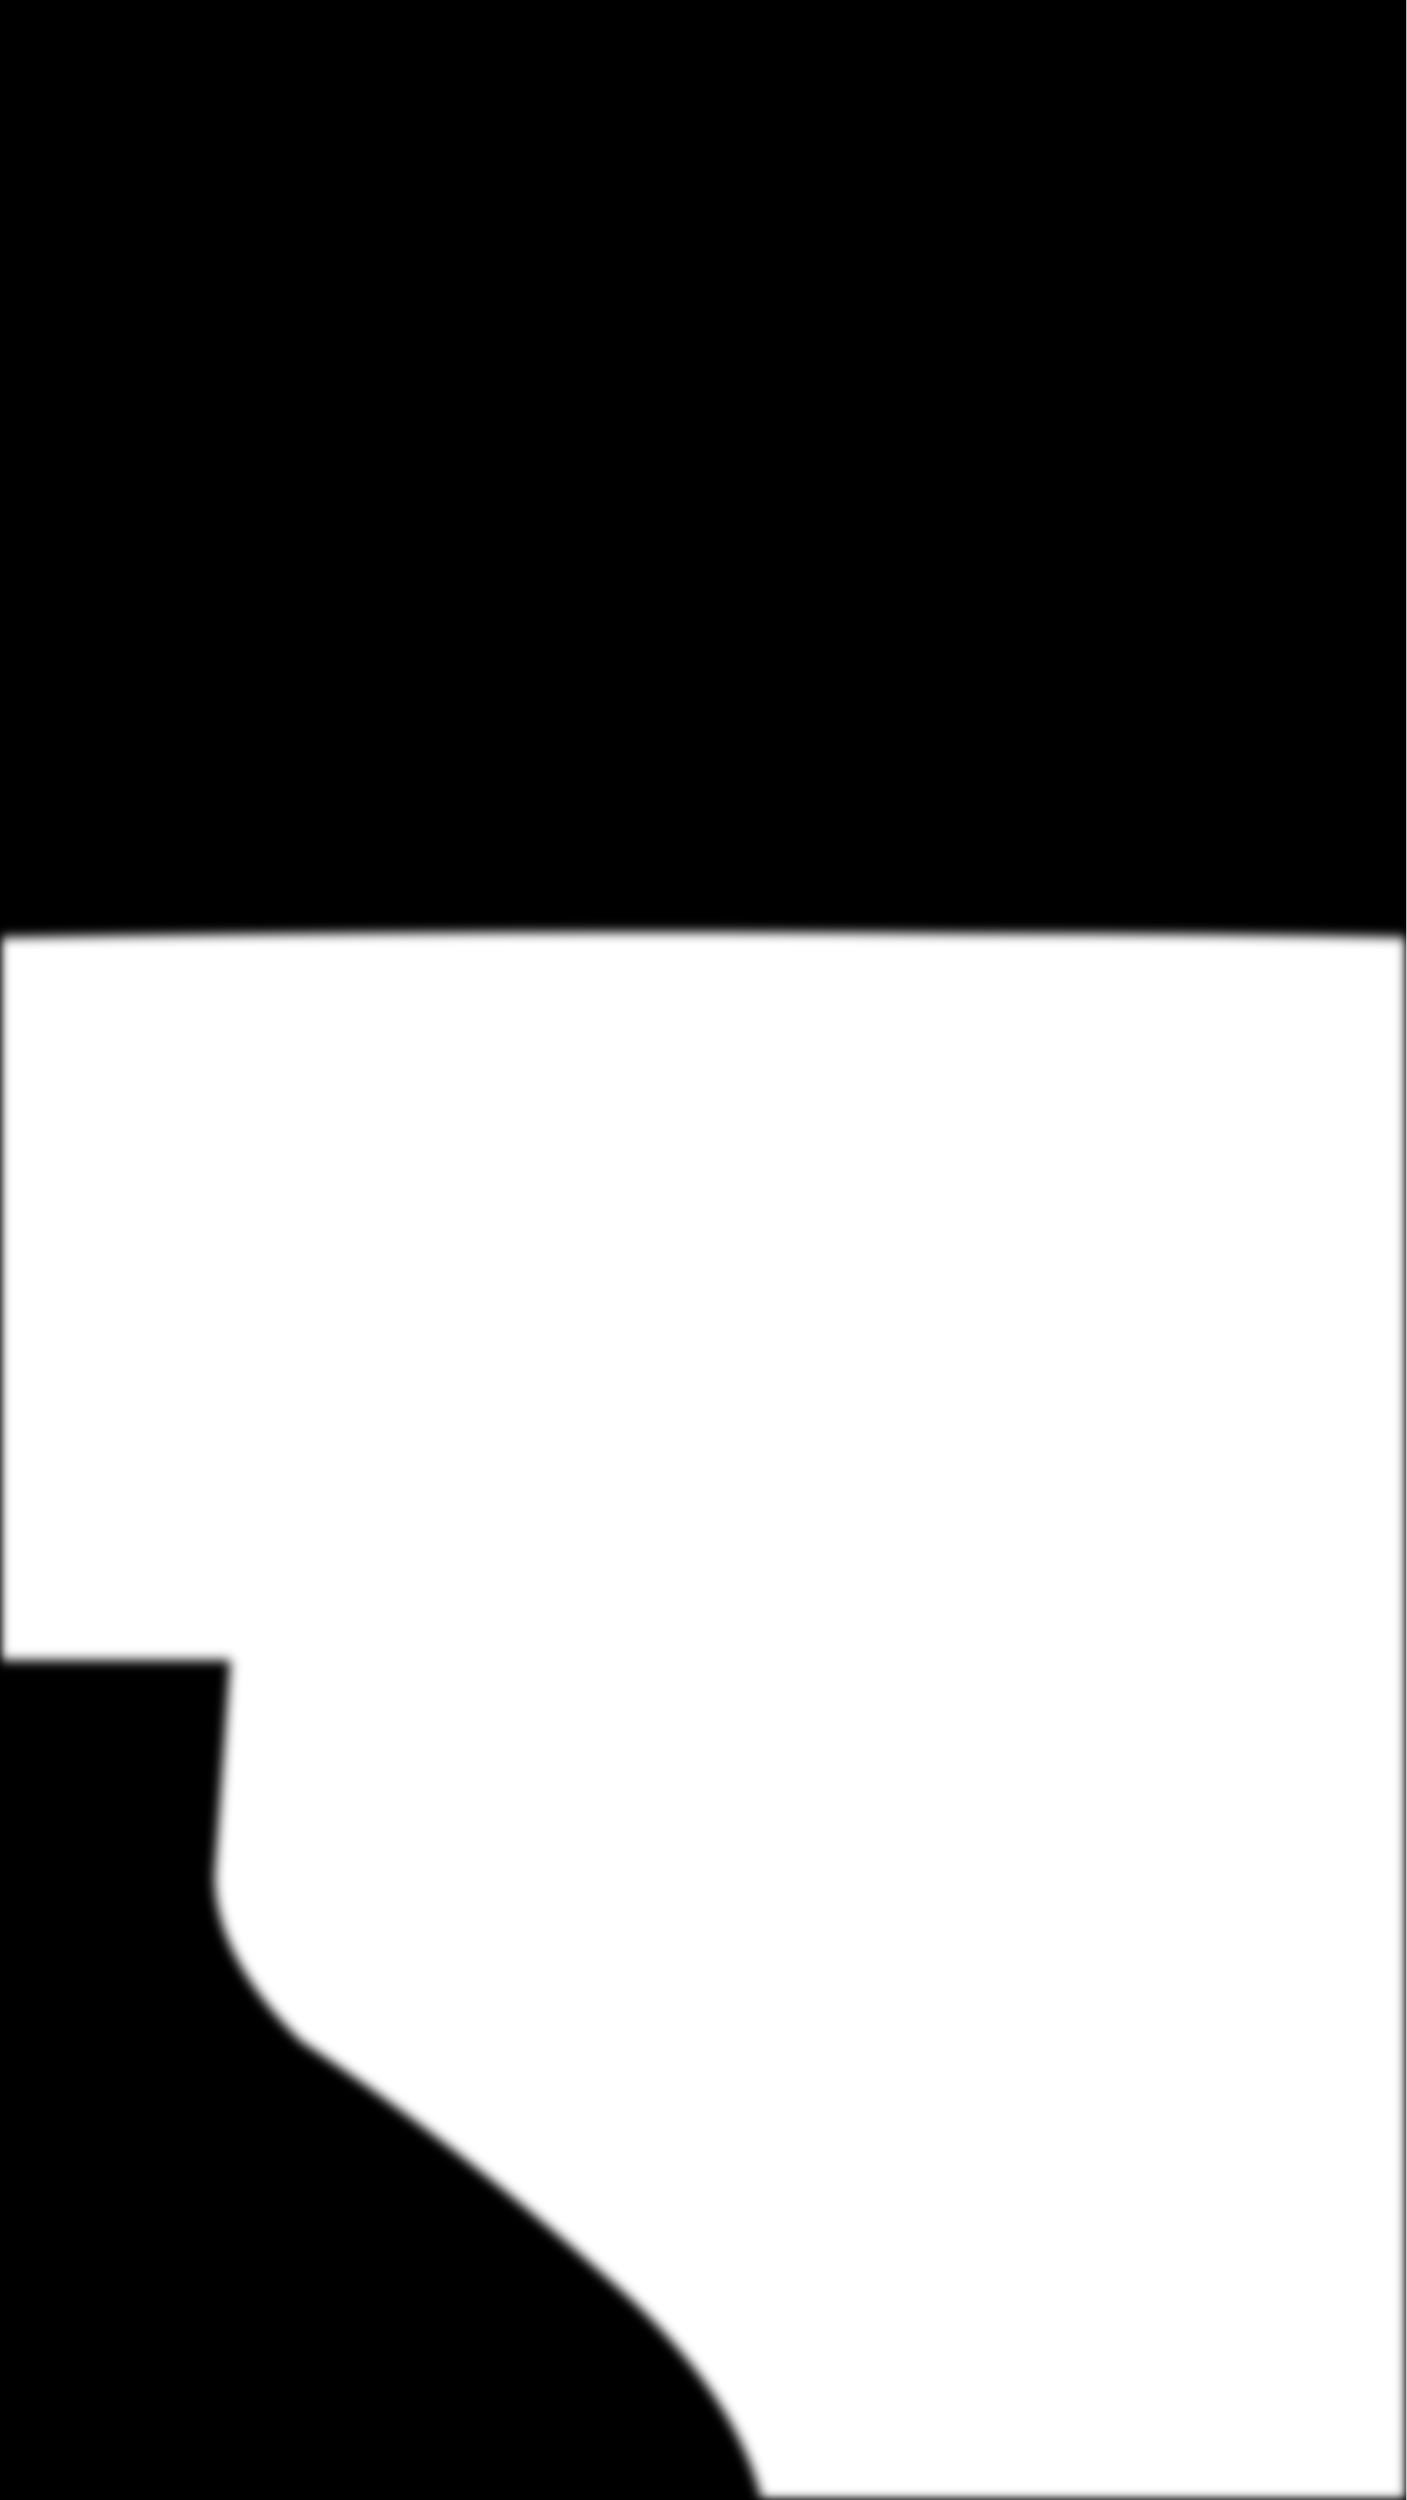
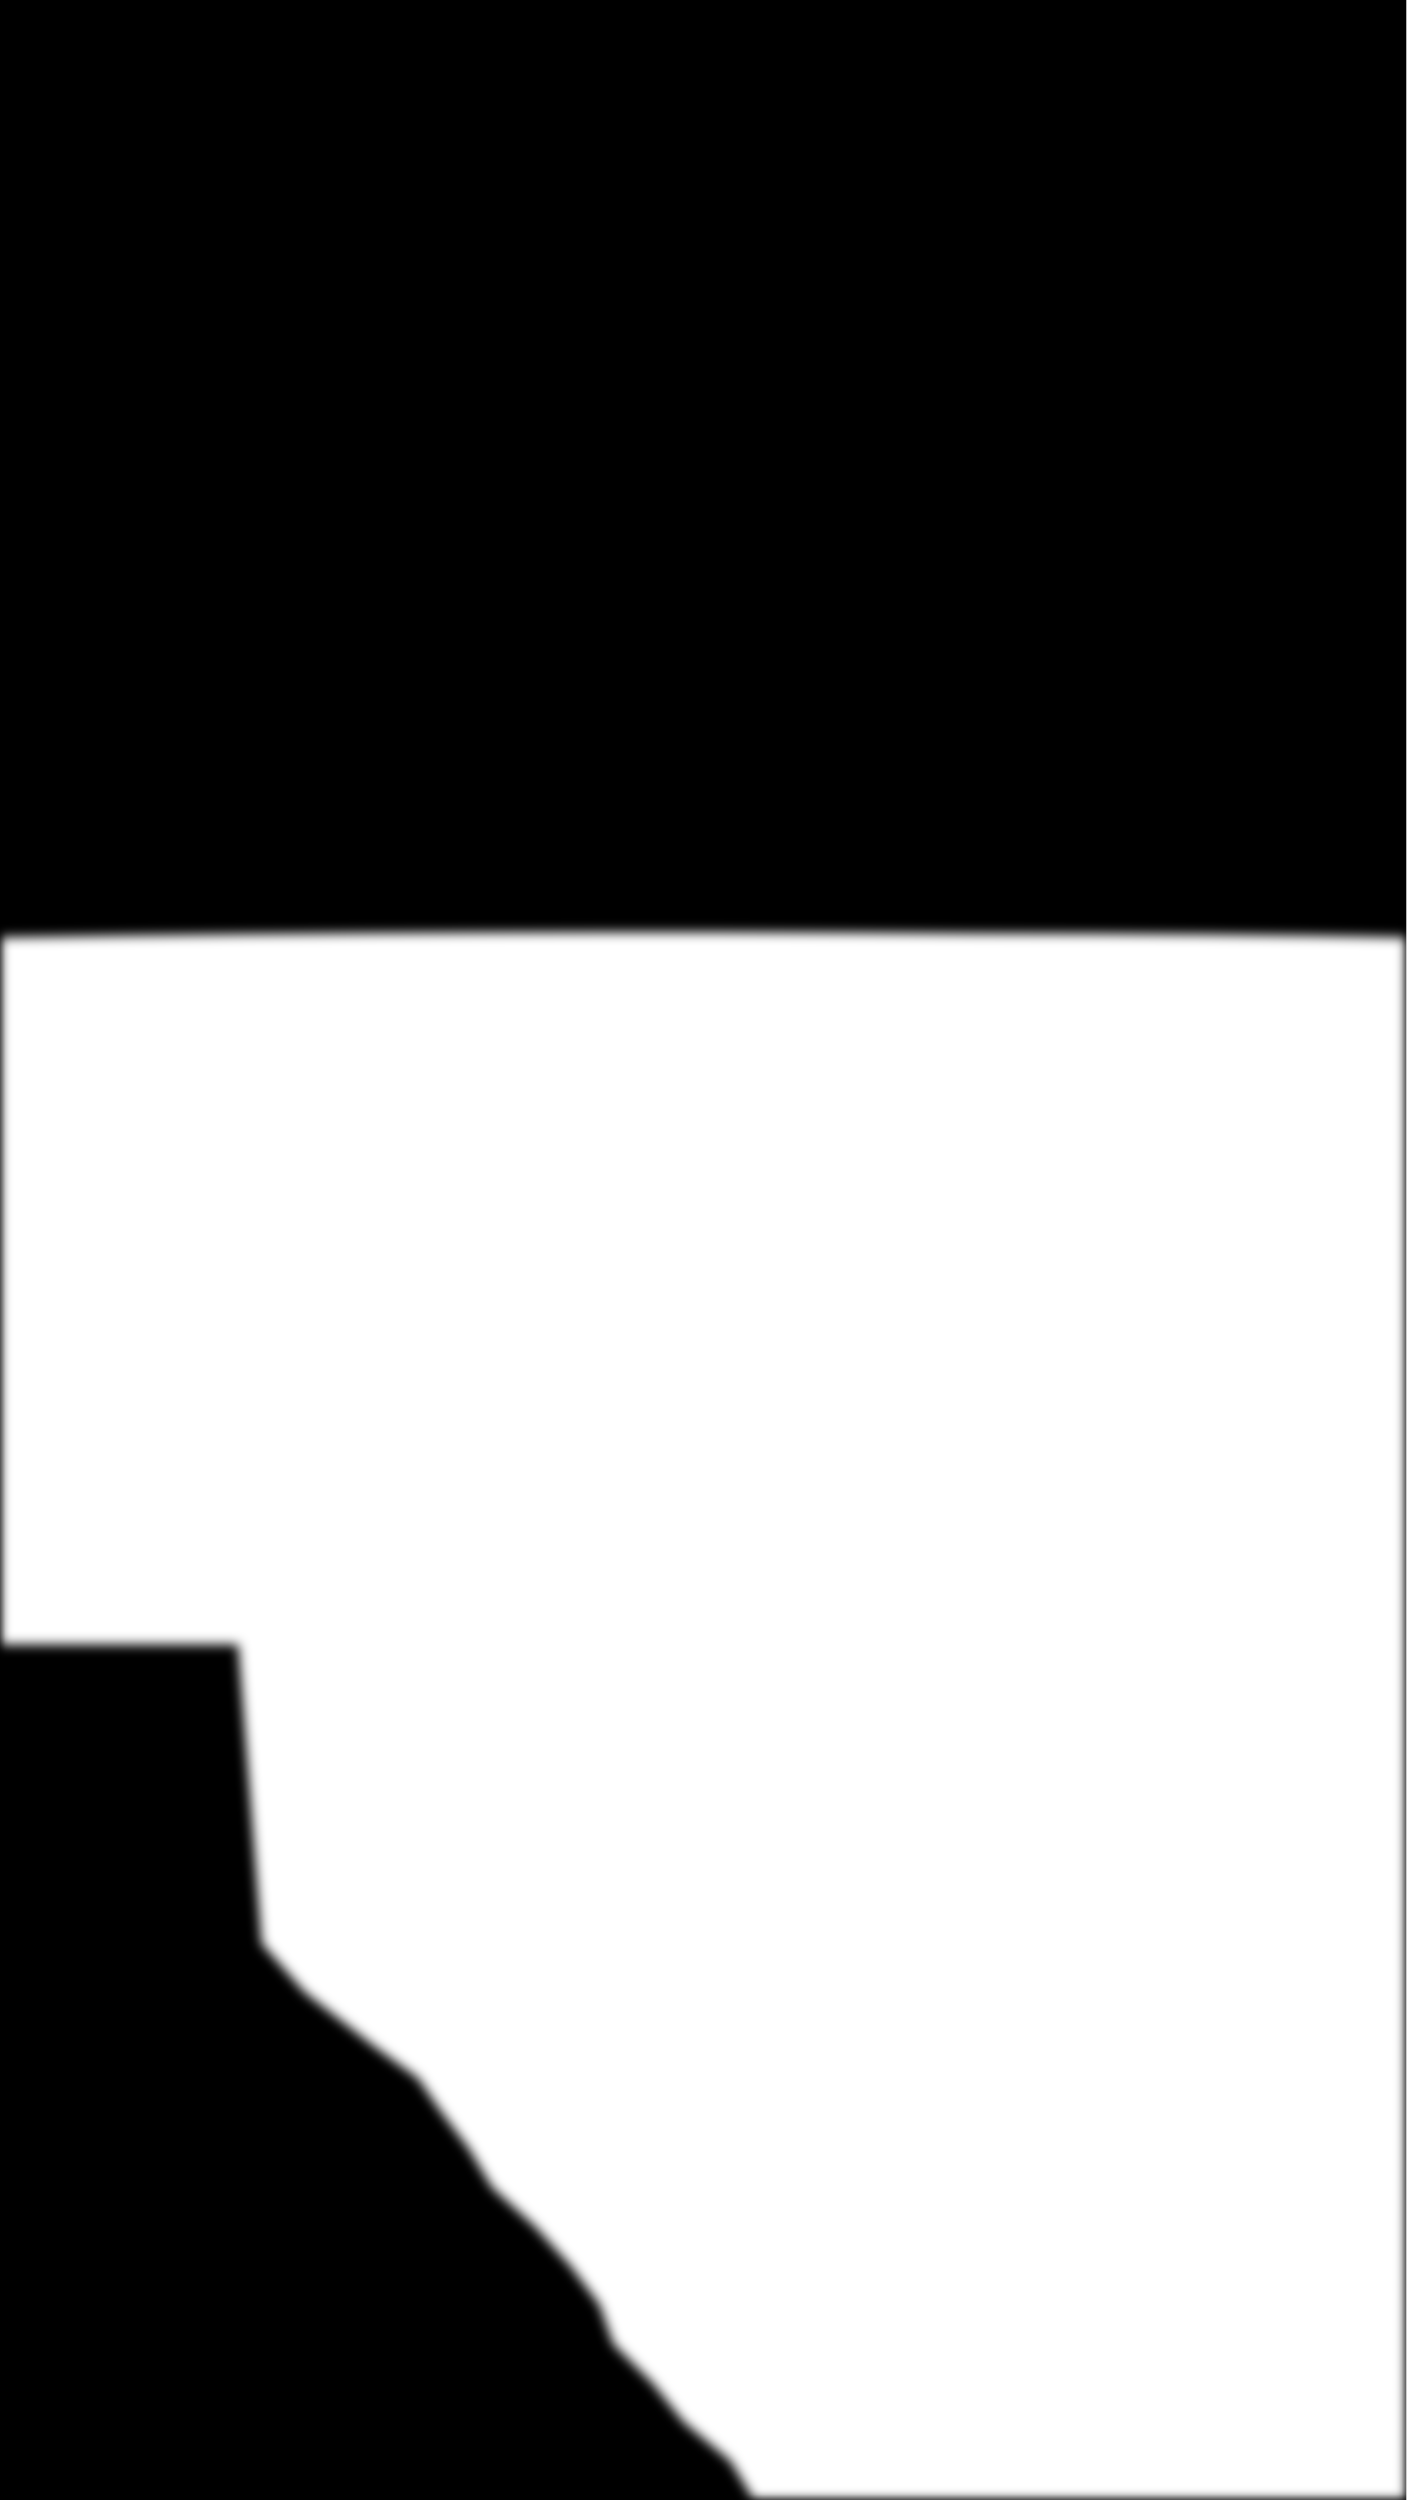
<svg xmlns="http://www.w3.org/2000/svg" width="720" height="1280" viewBox="0 0 720 1280">
  <defs>
    <filter id="f">
      <feGaussianBlur stdDeviation="3" />
    </filter>
  </defs>
  <rect width="720" height="1280" fill="#000" />
-   <path filter="url(#f)" fill="#fff" d="M0 480 Q250 476 500 478 Q626 478 720 480 V1280 H390 Q378 1230 324 1178 Q238 1100 154 1045 Q110 1002 110 960 L118 850 H0Z" />
+   <path filter="url(#f)" fill="#fff" d="M0 480 Q250 476 500 478 Q626 478 720 480 V1280 H386 L374 1260 L350 1240 L334 1220 L314 1200 L307 1180 L292 1160 L274 1140 L252 1120 L240 1100 L225 1080 L214 1064 L192 1048 L156 1020 L134 995 L122 842 H0Z" />
</svg>
